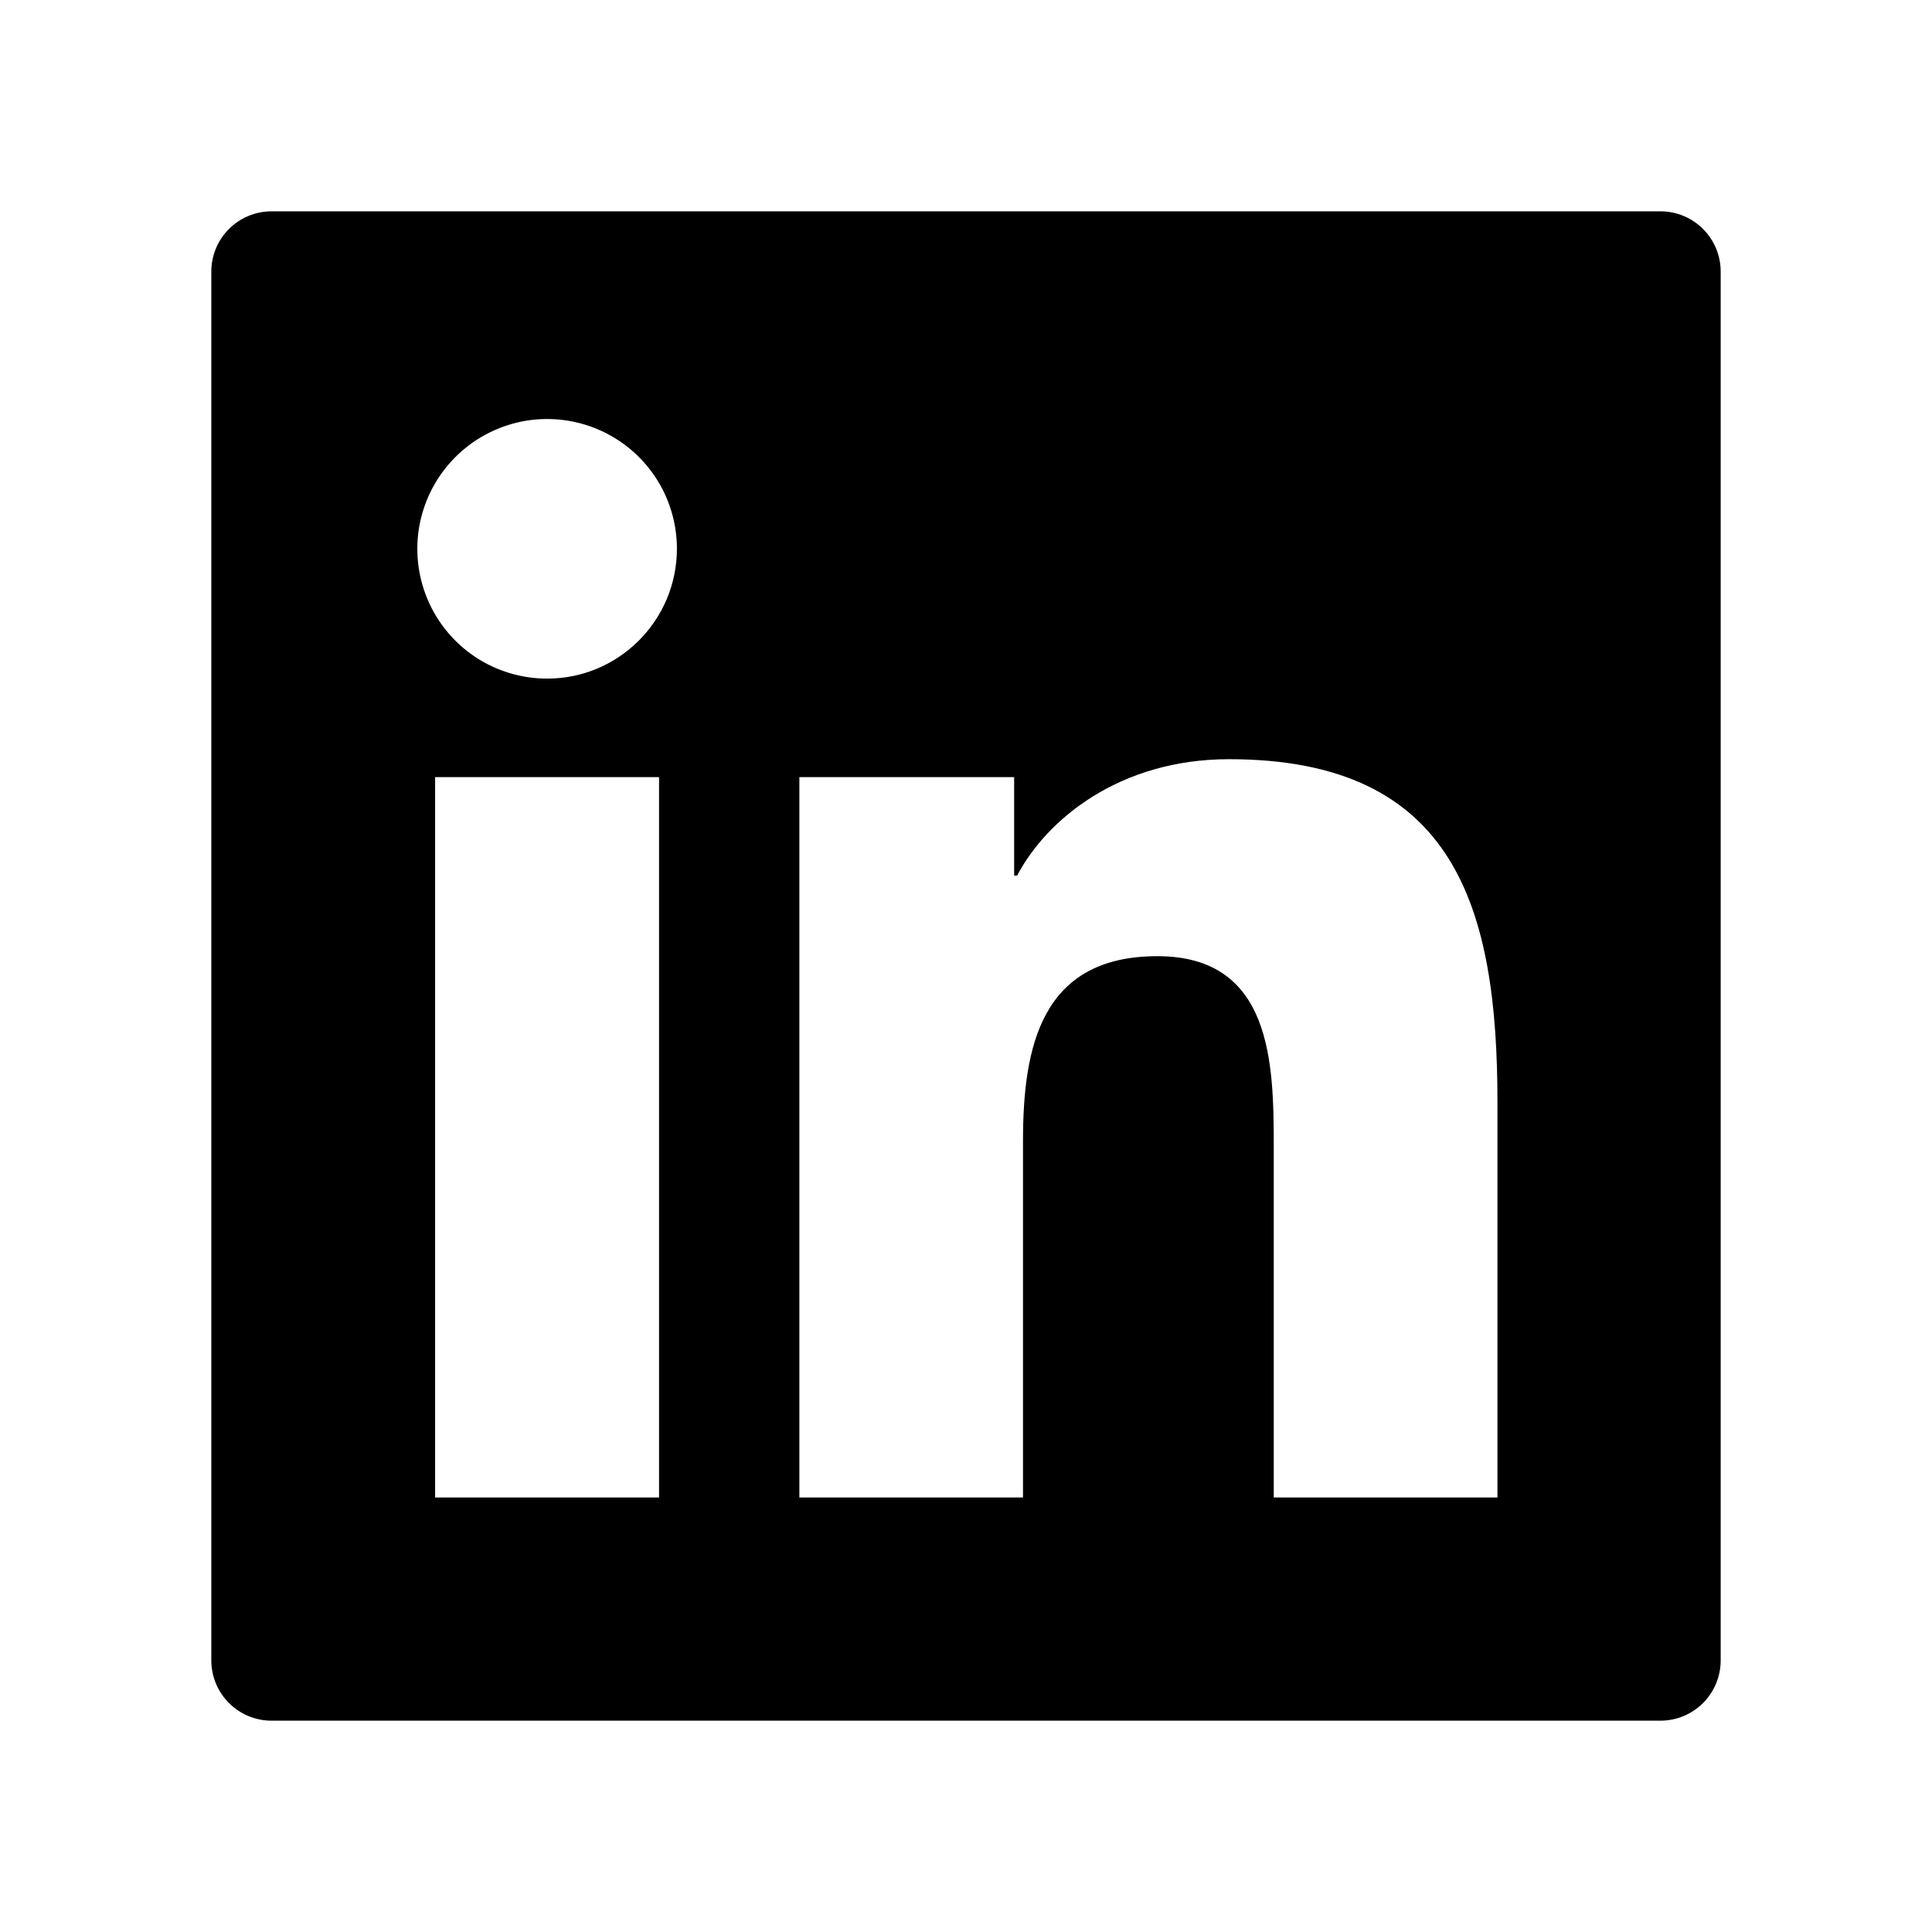
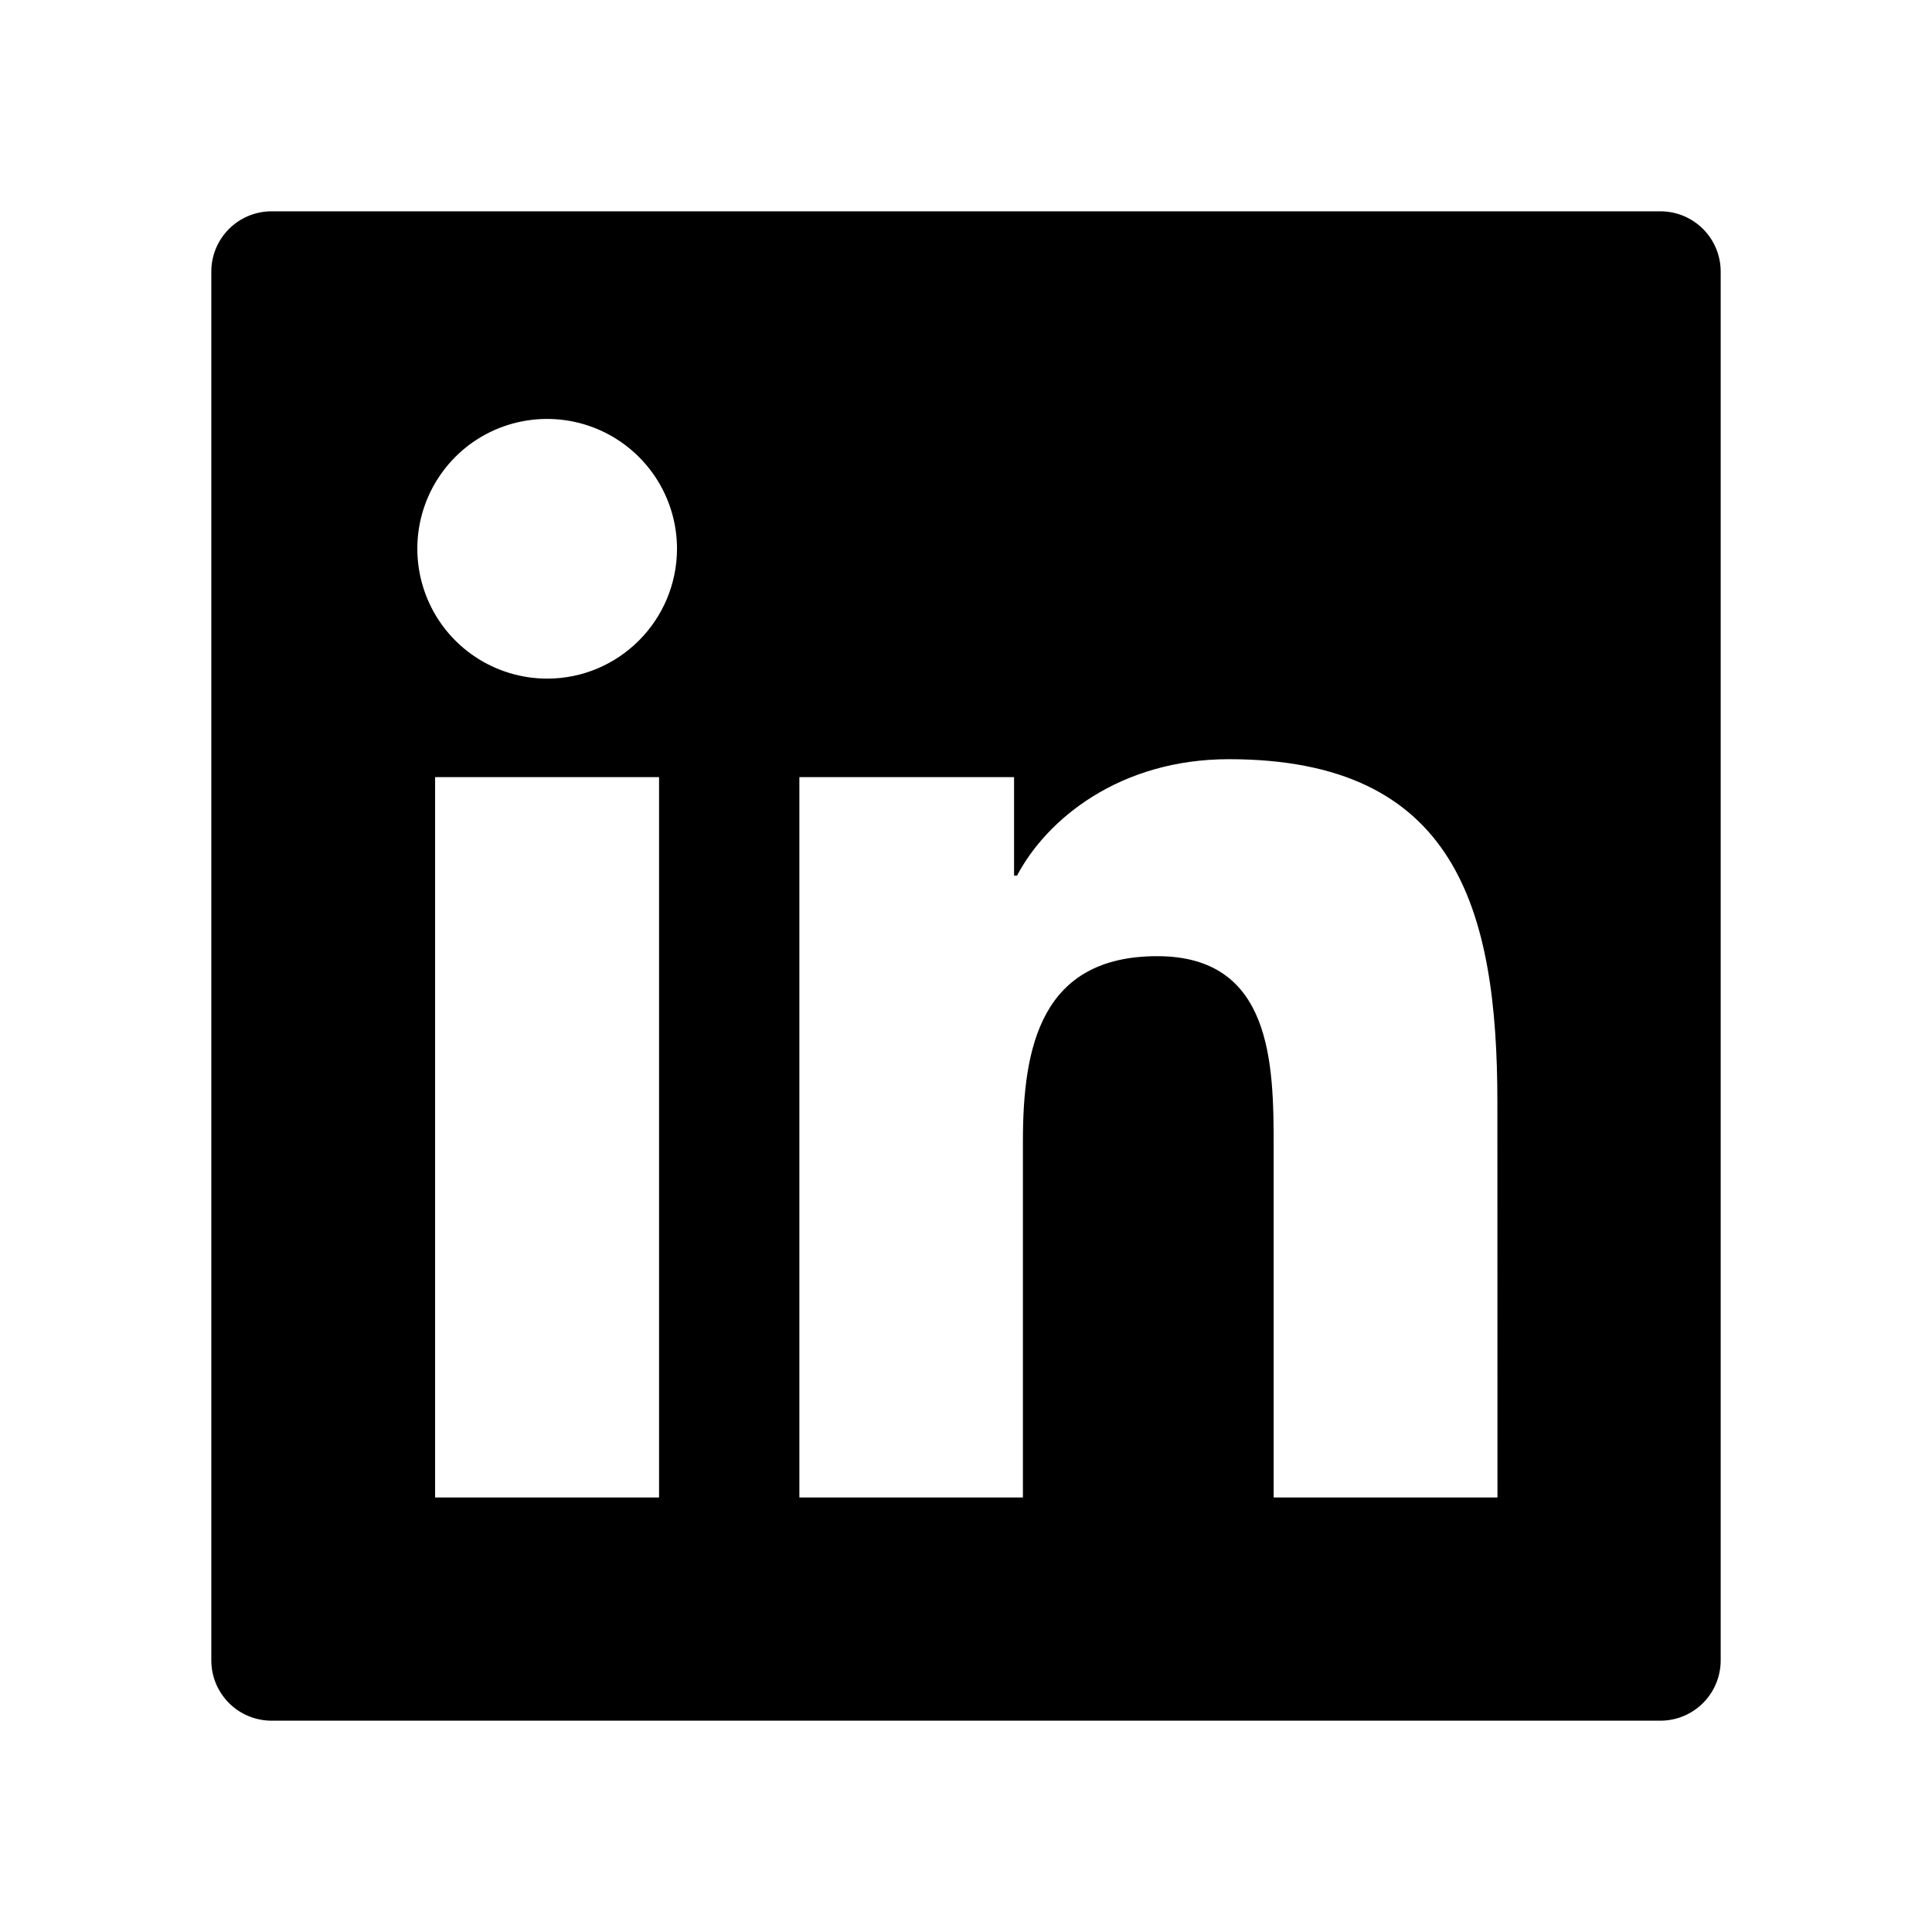
- <svg xmlns="http://www.w3.org/2000/svg" width="24" height="24" viewBox="0 0 24 24" fill="none">
-   <path d="M20.625 2.625H3.375C2.96 2.625 2.625 2.96 2.625 3.375v17.25C2.625 21.04 2.96 21.375 3.375 21.375h17.25C21.04 21.375 21.375 21.04 21.375 20.625V3.375C21.375 2.96 21.04 2.625 20.625 2.625zM8.187 18.602H5.405V9.654H8.187V18.602zM6.797 8.43C6.478 8.43 6.166 8.336 5.901 8.159 5.636 7.982 5.429 7.73 5.307 7.435 5.185 7.14 5.153 6.816 5.215 6.503 5.278 6.191 5.431 5.903 5.657 5.678 5.882 5.452 6.17 5.299 6.482 5.236 6.795 5.174 7.119 5.206 7.414 5.328 7.709 5.45 7.96 5.657 8.138 5.922 8.315 6.187 8.409 6.499 8.409 6.818 8.407 7.709 7.685 8.43 6.797 8.43zM18.602 18.602H15.823V14.25C15.823 13.212 15.804 11.878 14.377 11.878 12.931 11.878 12.708 13.008 12.708 14.175V18.602H9.93V9.654H12.598V10.877H12.635C13.005 10.174 13.912 9.431 15.267 9.431 18.084 9.431 18.602 11.285 18.602 13.694v4.908z" fill="#000" />
+ <svg xmlns="http://www.w3.org/2000/svg" fill="none" height="24" viewBox="0 0 24 24" width="24">
+   <path d="m20.625 2.625h-17.25c-.415 0-.75.335-.75.75v17.25c0 .415.335.75.75.75h17.25c.415 0 .75-.335.75-.75v-17.25c0-.415-.335-.75-.75-.75zm-12.438 15.977h-2.782v-8.948h2.782zm-1.39-10.172c-.319 0-.631-.095-.896-.272-.265-.177-.472-.429-.594-.724-.122-.295-.154-.619-.092-.932.062-.313.216-.6.441-.826.226-.226.513-.379.826-.441.313-.062.637-.03.932.092.295.122.546.329.724.594.177.265.272.577.272.896-.002.891-.724 1.613-1.612 1.613zm11.805 10.172h-2.78v-4.352c0-1.038-.019-2.372-1.446-2.372-1.446 0-1.669 1.13-1.669 2.297v4.427h-2.777v-8.948h2.667v1.223h.037c.37-.703 1.277-1.446 2.632-1.446 2.817 0 3.335 1.854 3.335 4.263z" fill="#000" />
</svg>
